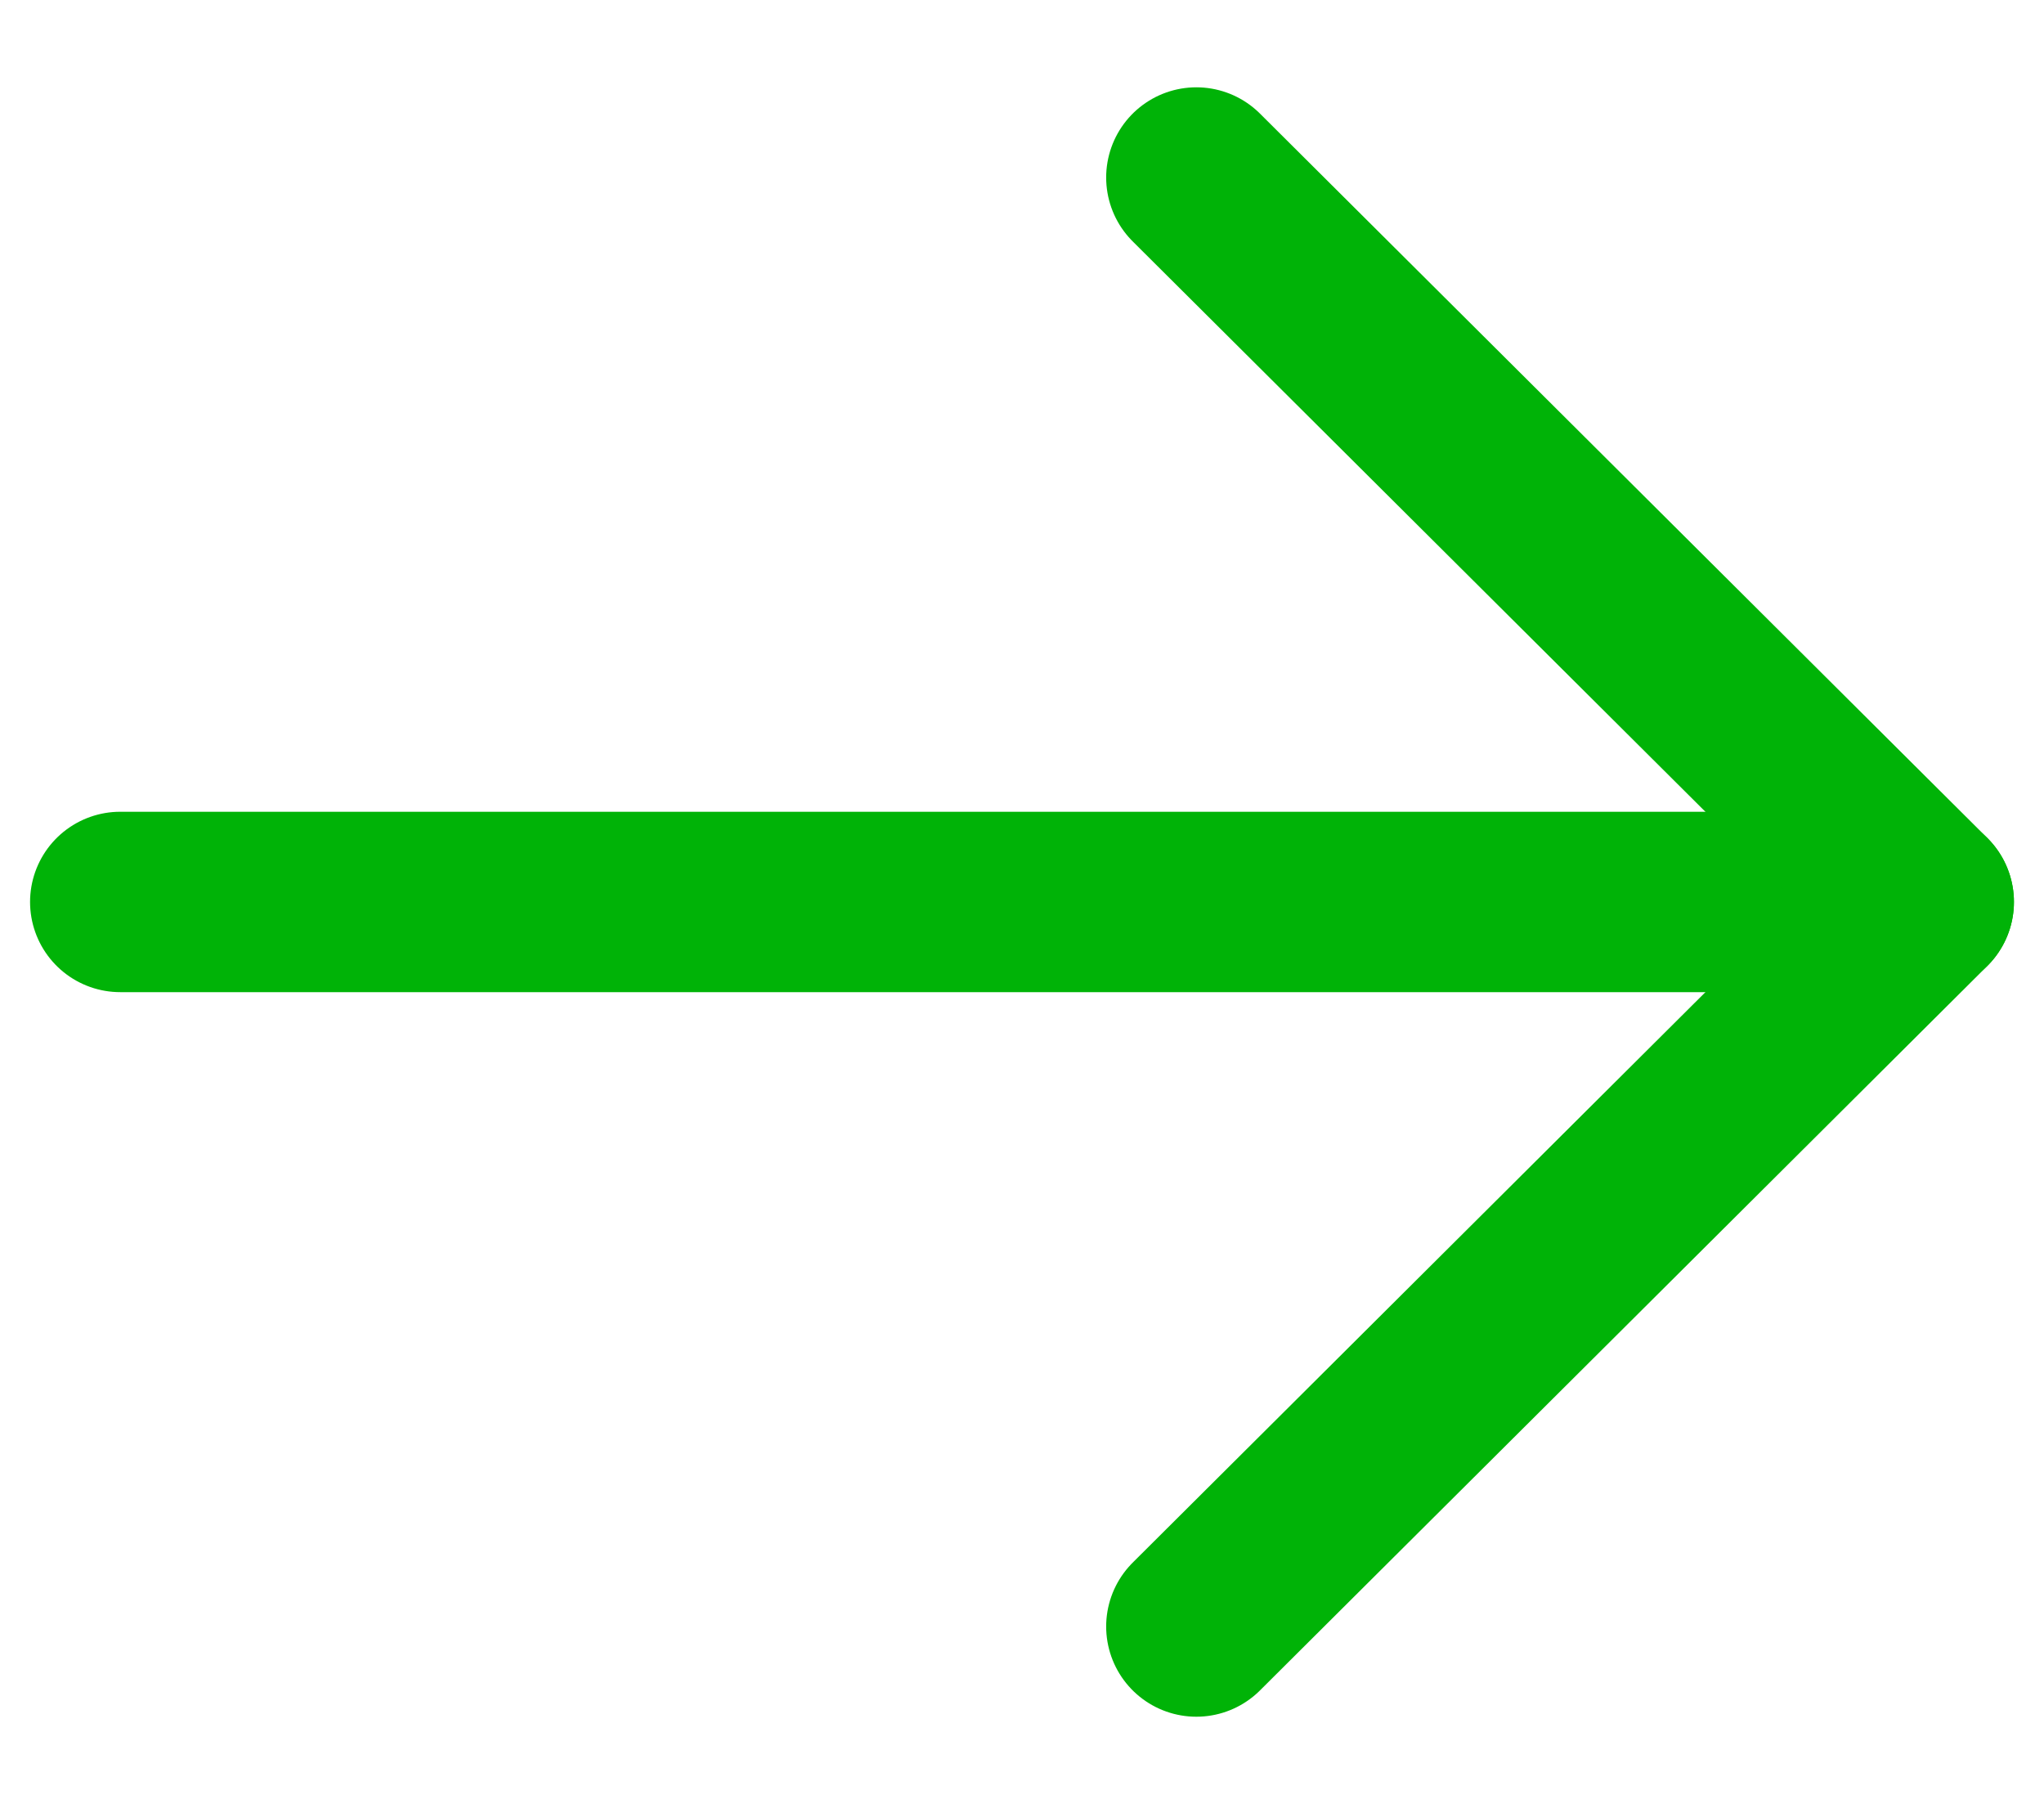
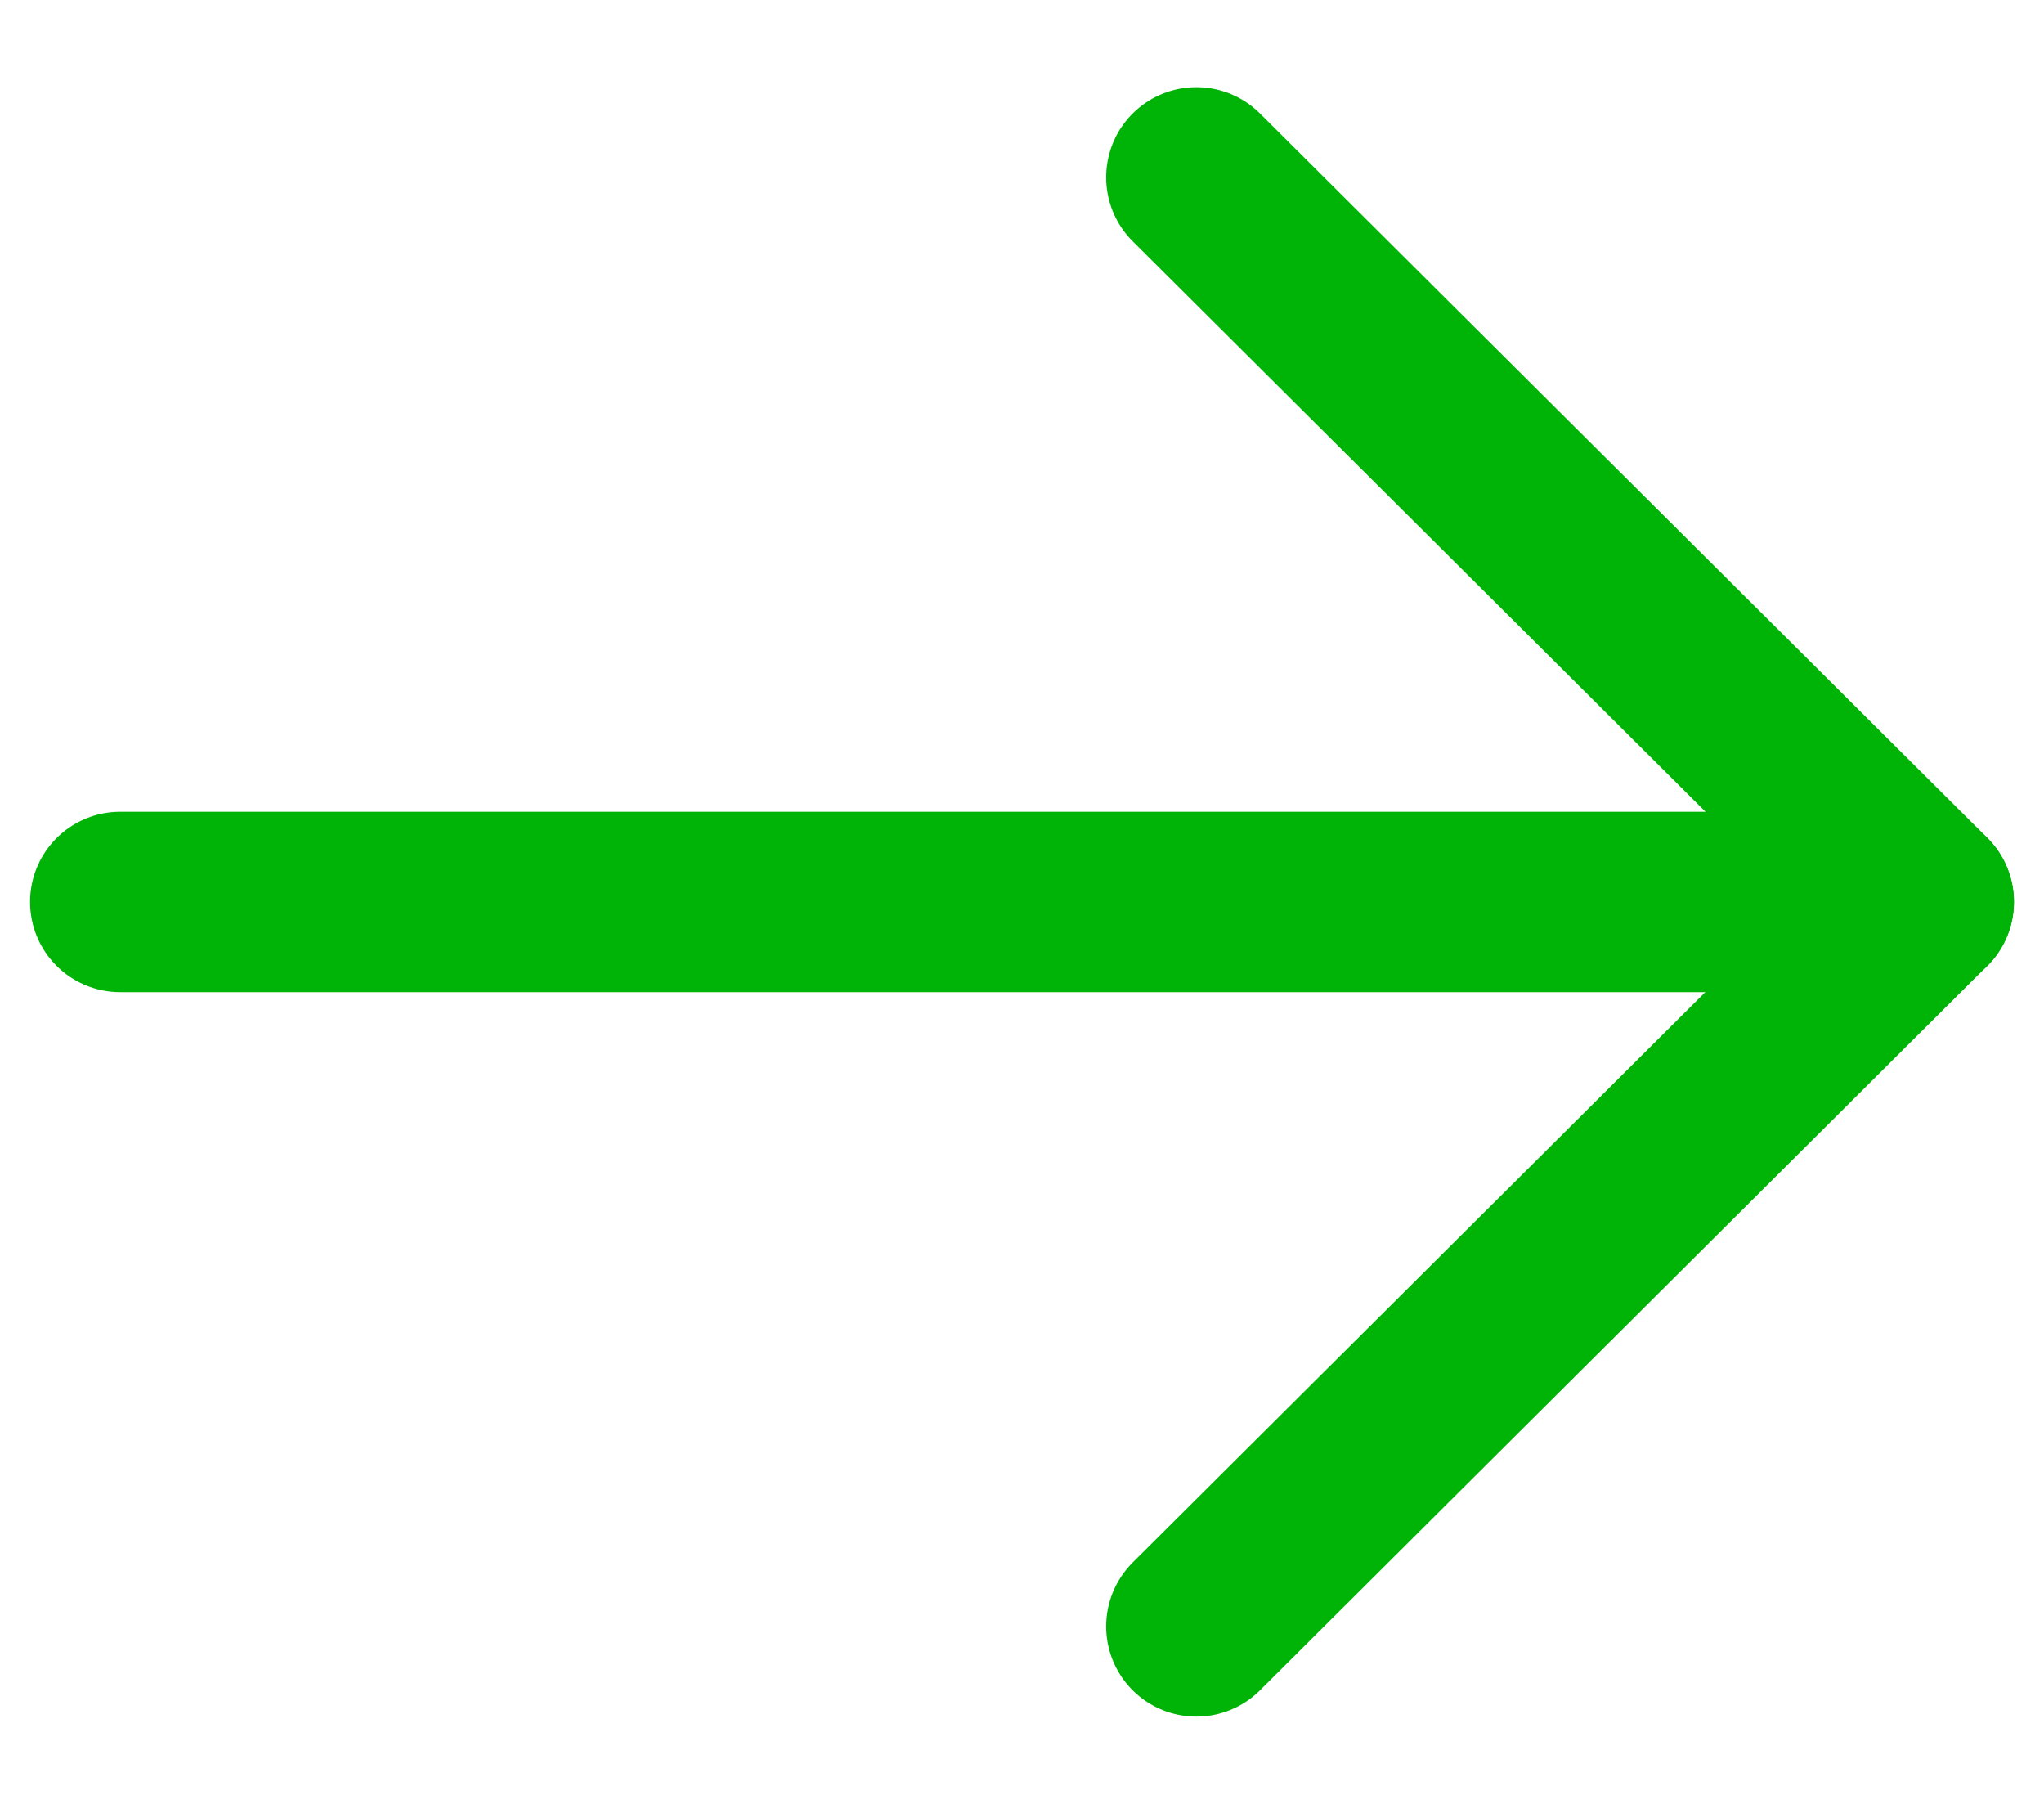
<svg xmlns="http://www.w3.org/2000/svg" width="17" height="15" viewBox="0 0 17 15" fill="none">
  <path d="M16 7.5H1" stroke="#00B307" stroke-width="1.5" stroke-linecap="round" stroke-linejoin="round" />
-   <path d="M9.95 1.476L16 7.5L9.95 13.525" stroke="#00B307" stroke-width="1.5" stroke-linecap="round" stroke-linejoin="round" />
+   <path d="M9.95 1.475L16 7.499L9.95 13.524" stroke="#00B307" stroke-width="1.5" stroke-linecap="round" stroke-linejoin="round" />
</svg>
